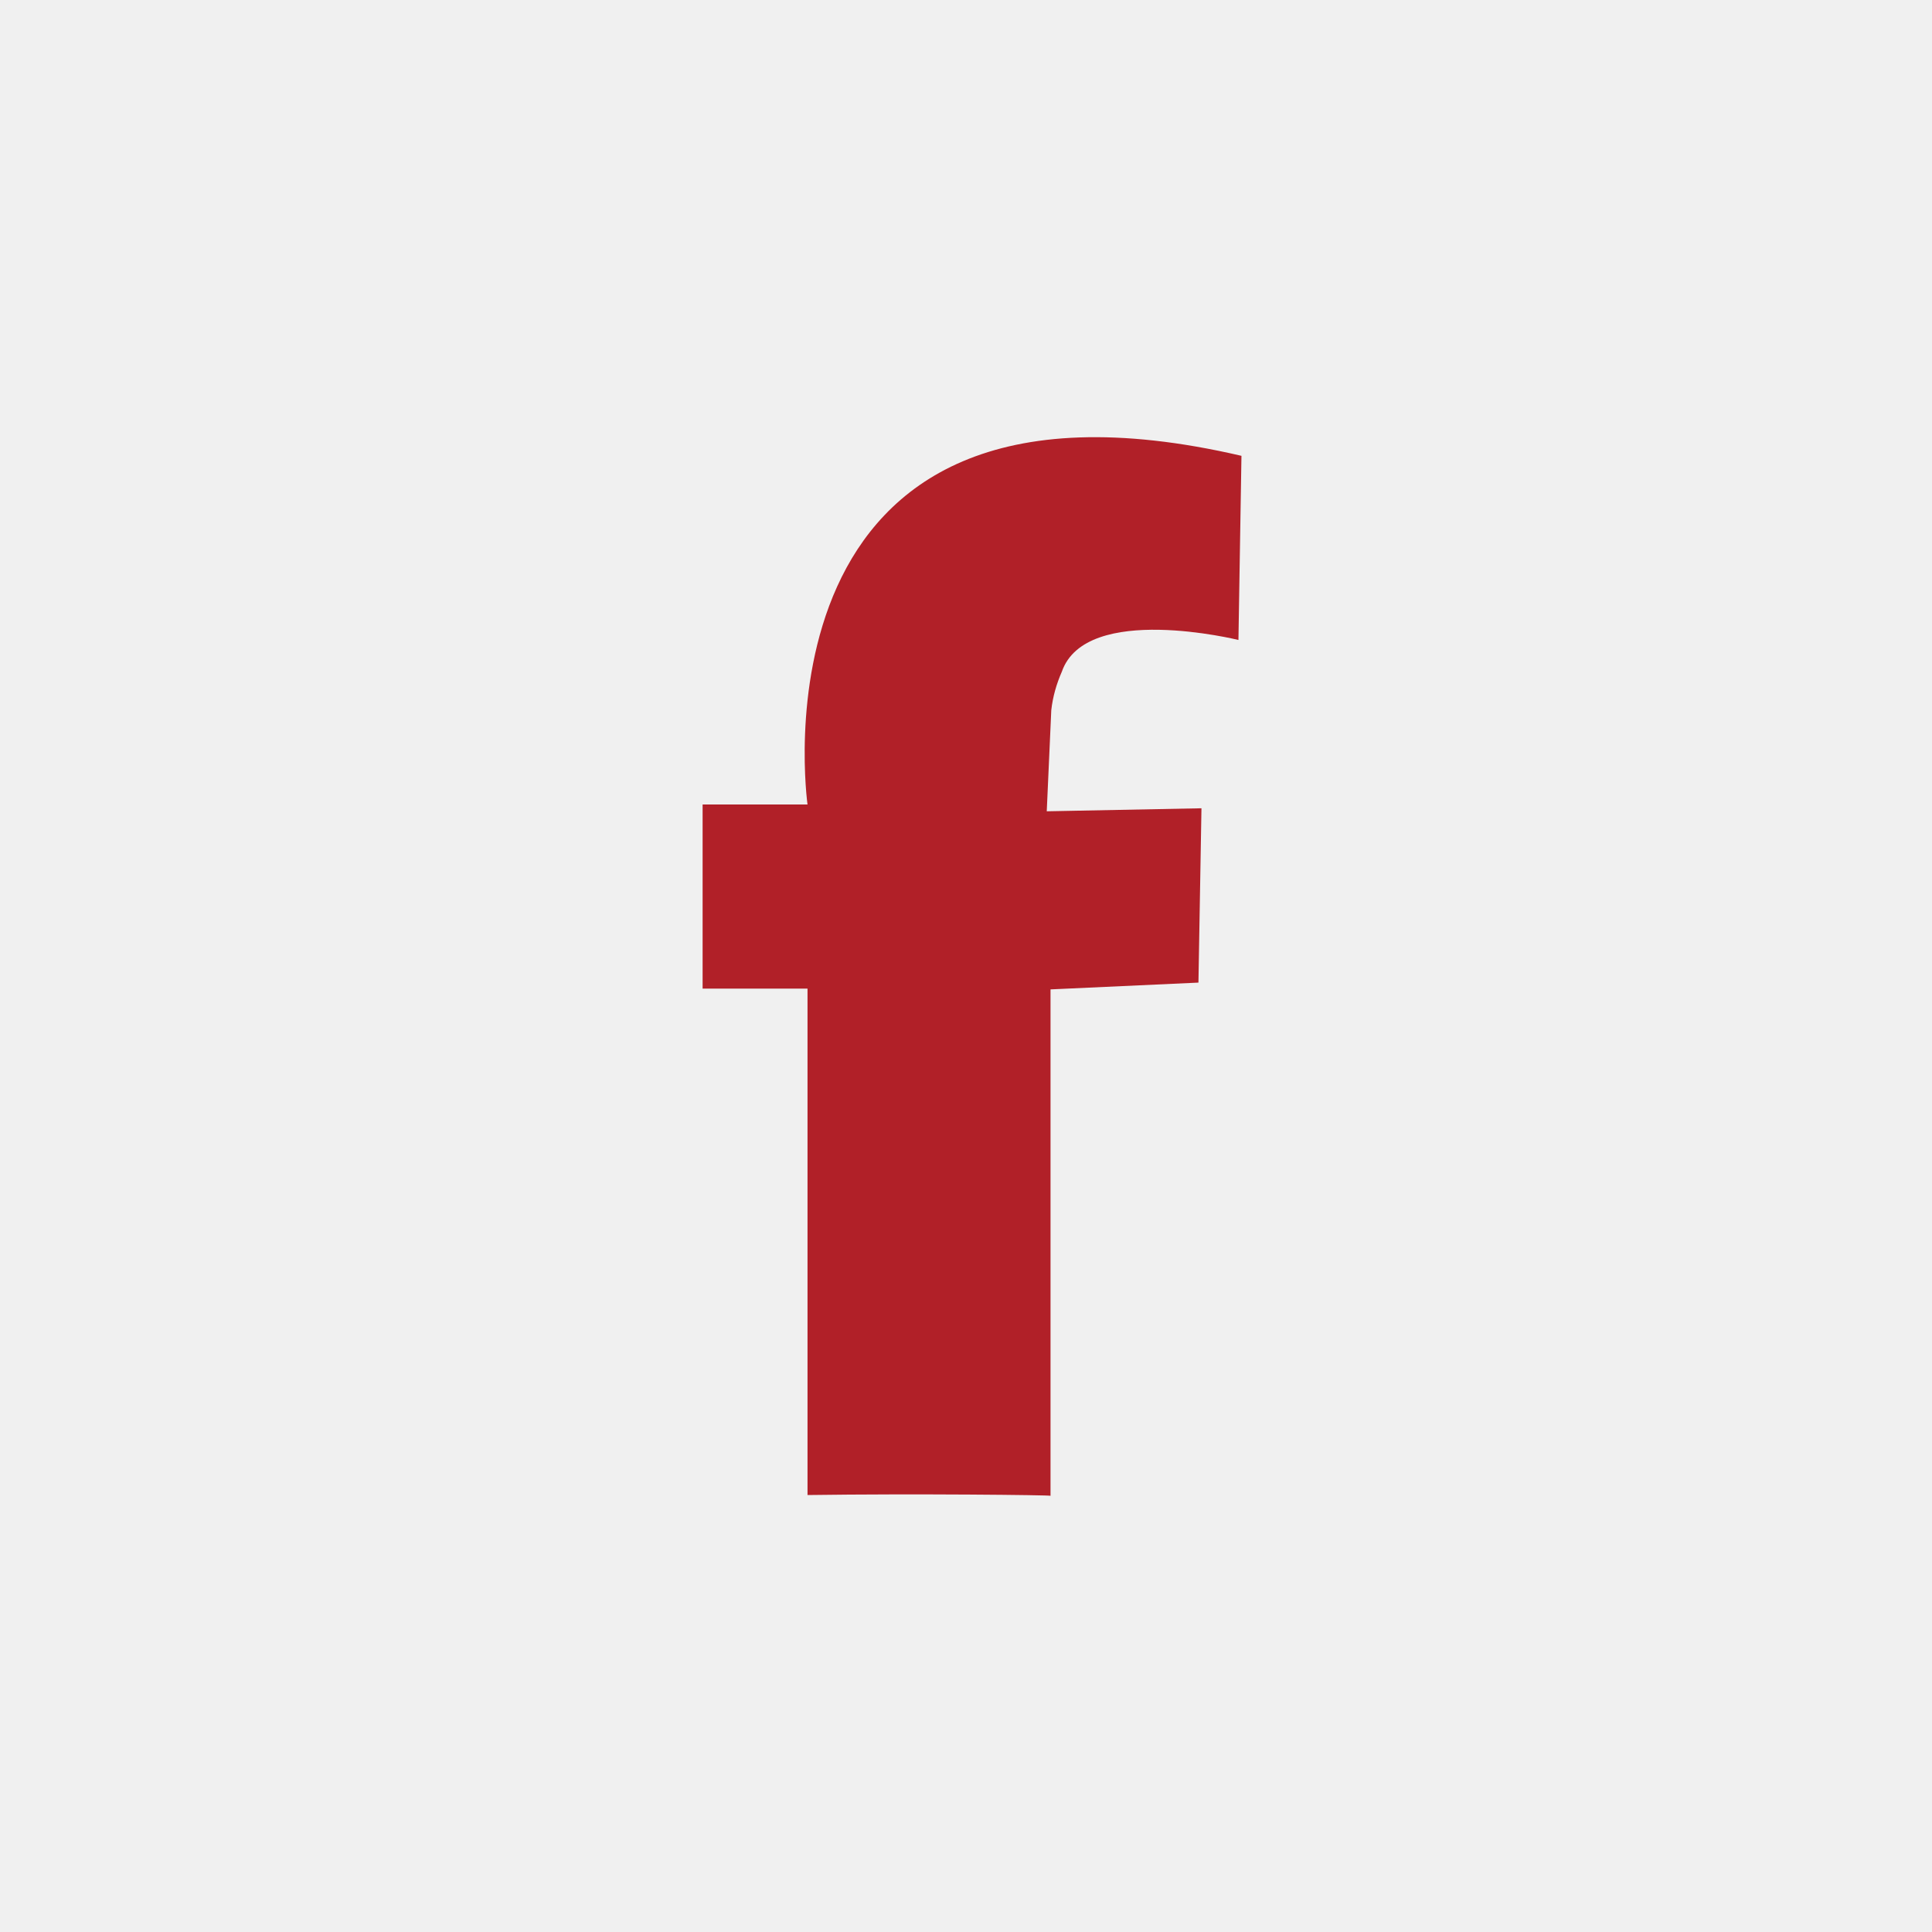
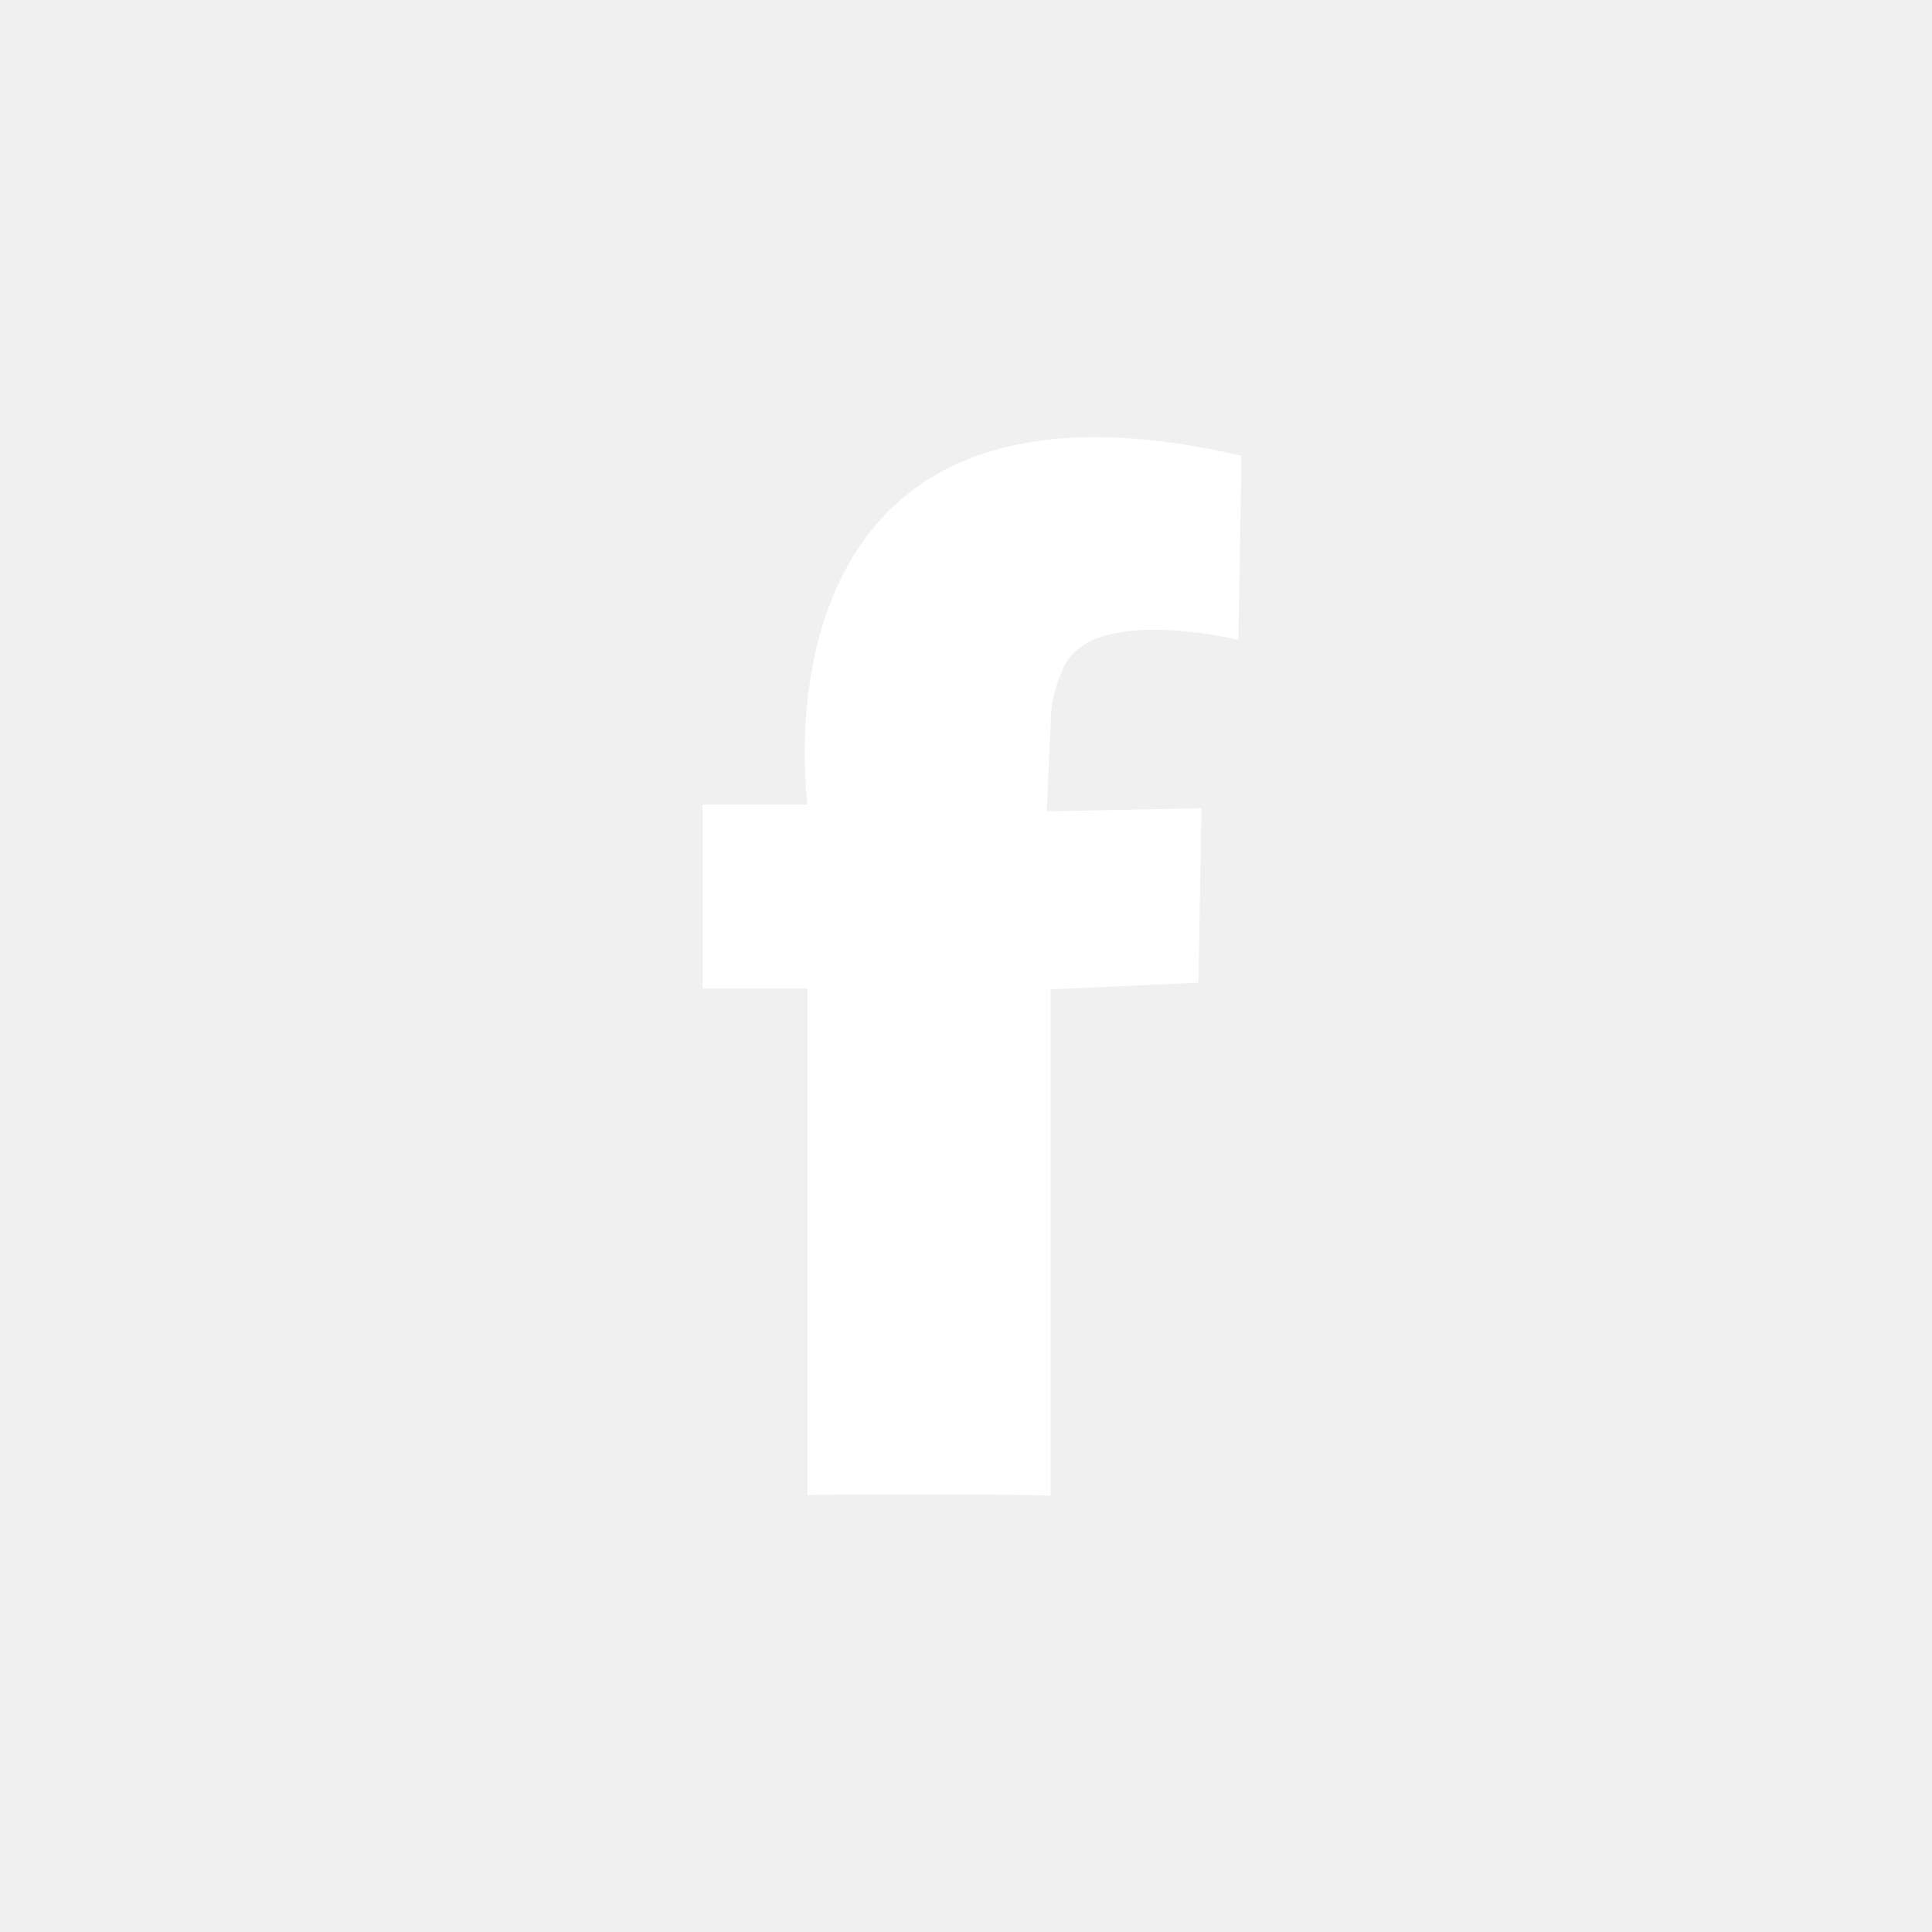
- <svg xmlns="http://www.w3.org/2000/svg" version="1.1" id="Layer_1" x="0px" y="0px" viewBox="0 0 256 256" style="enable-background:new 0 0 256 256;" xml:space="preserve">
-   <style type="text/css">
- 	.st0{fill:#B12028;}
- </style>
-   <path class="st0" d="M107,198.1V131H93.1v-24.4H107c0,0-8.7-61.6,57.5-46.2l-0.4,24.4c0,0-20.2-5-23.4,4.2c-0.7,1.6-1.2,3.3-1.4,5.1  l-0.6,13.4l20.5-0.4l-0.4,23.1l-19.6,0.9v67.1C139.2,198.1,121.2,197.9,107,198.1L107,198.1z" />
+ <svg xmlns="http://www.w3.org/2000/svg" height="256" viewBox="0 0 256 256" width="256">
+   <path d="m107 198.1v-67.1h-13.9v-24.4h13.9s-8.7-61.6 57.5-46.2l-.4 24.4s-20.2-5-23.4 4.2c-.7 1.6-1.2 3.3-1.4 5.1l-.6 13.4 20.5-.4-.4 23.1-19.6.9v67.1c0-.1-18-.3-32.2-.1z" fill="#fff" />
</svg>
